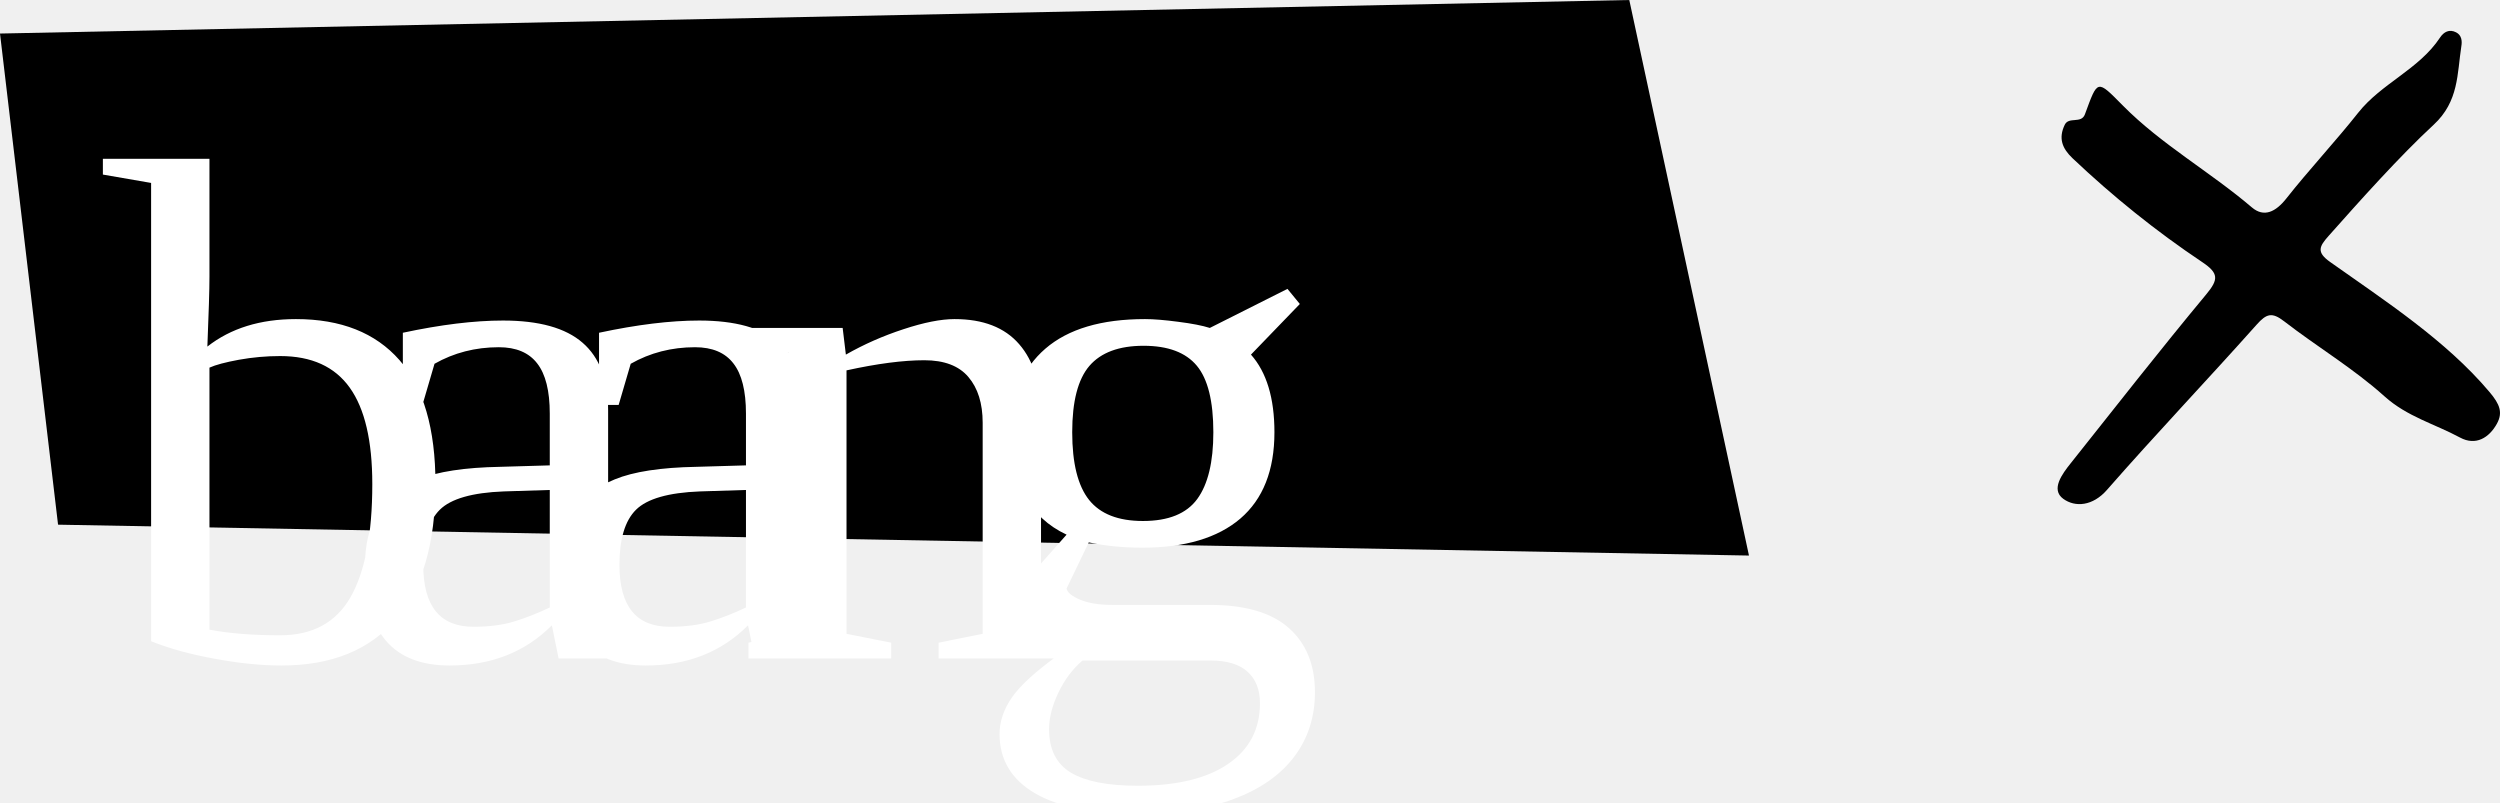
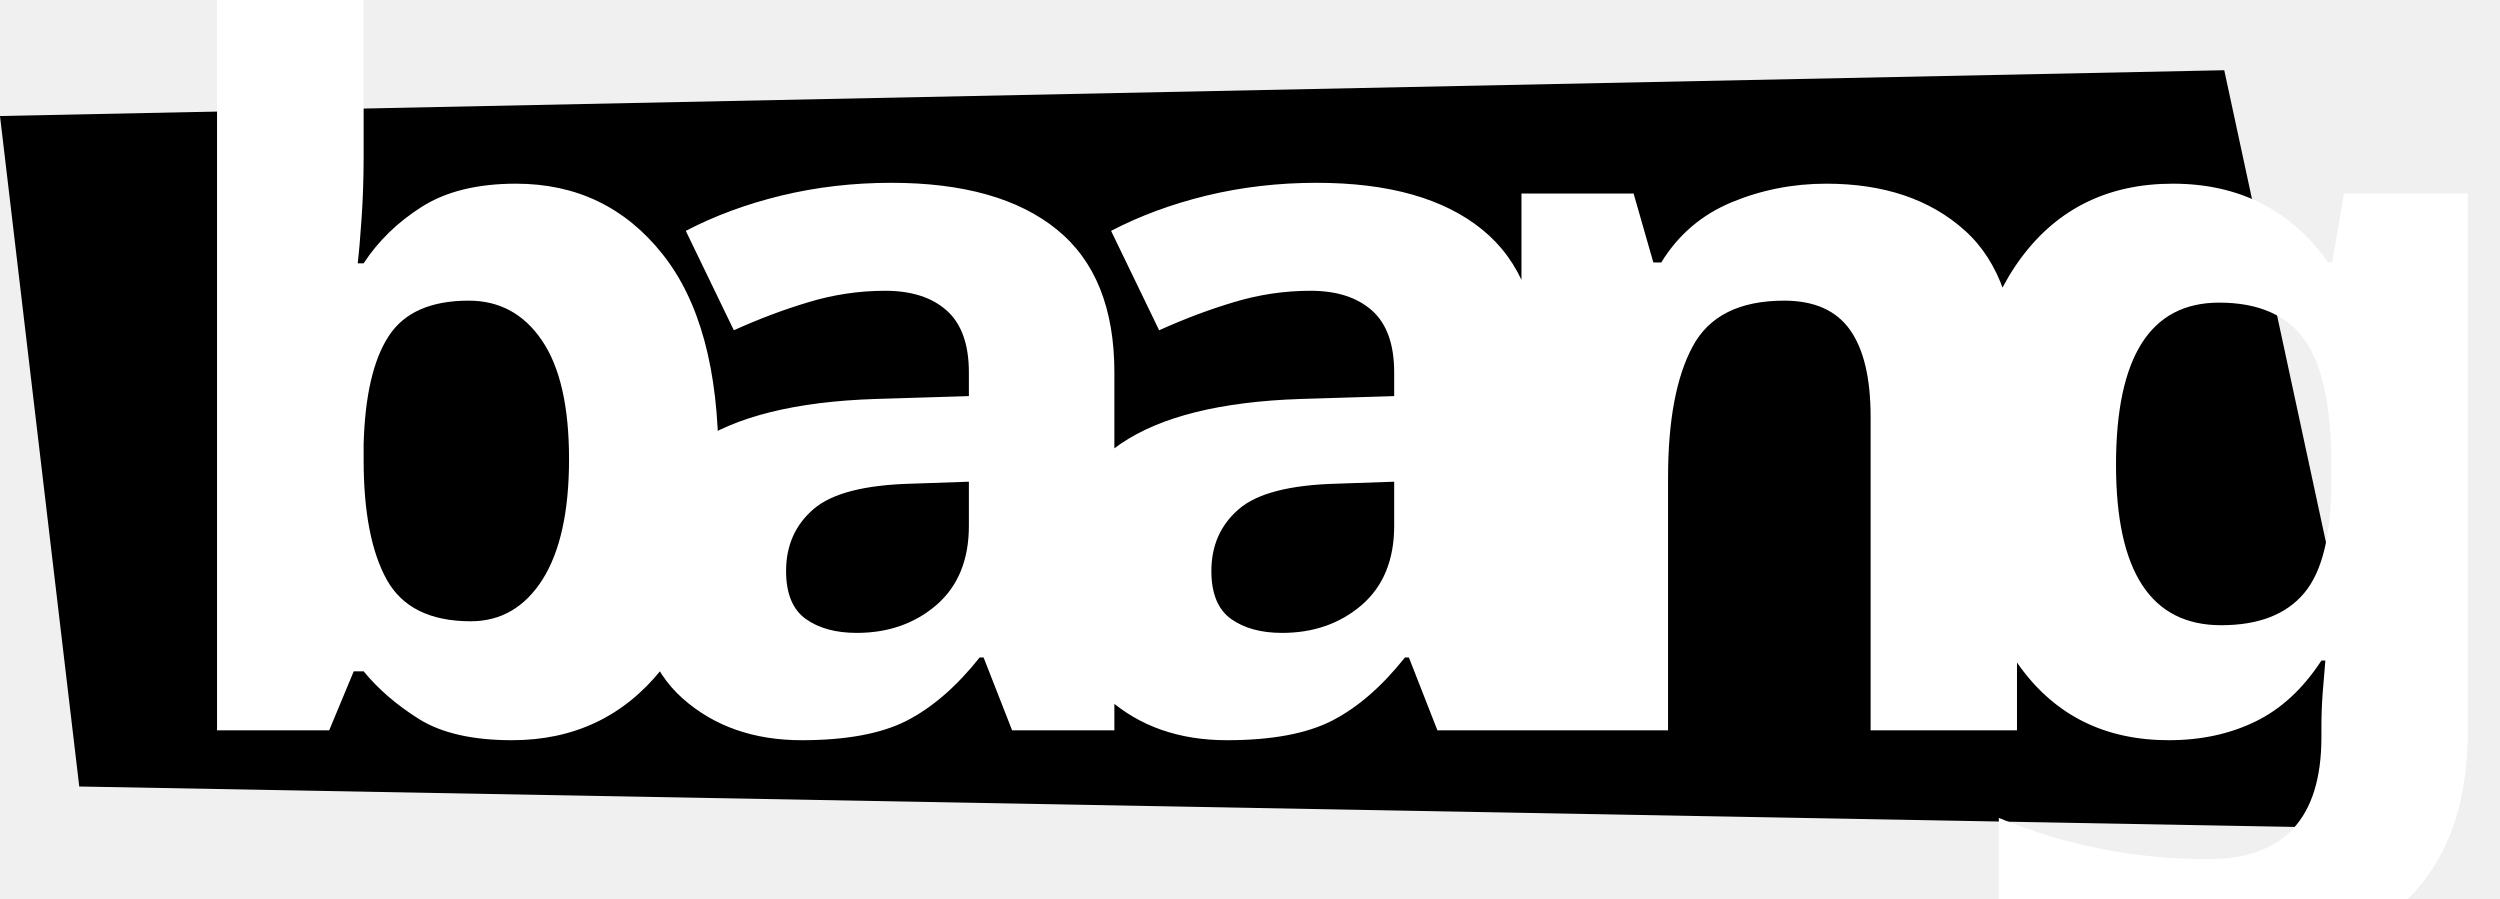
- <svg xmlns="http://www.w3.org/2000/svg" width="243px" height="78px" viewBox="0 0 243 78" version="1.1">
+ <svg xmlns="http://www.w3.org/2000/svg" width="178px" height="64px" viewBox="0 0 178 64" version="1.1">
  <defs />
  <g id="Landing" stroke="none" stroke-width="1" fill="none" fill-rule="evenodd">
-     <g id="Landing-noise" transform="translate(-1139, -2864)">
-       <g id="ic_bang" transform="translate(1139, 2860)">
-         <polygon id="ic_path" fill="#000000" points="0 7.26 158.366 4 170 58 5.643 54.999" />
-         <g transform="translate(10, 0)">
-           <text id="baang" font-family=".SFNSDisplay-Regular, .SF NS Display" font-size="70" font-weight="normal" letter-spacing="-12" fill="#FFFFFF">
-             <tspan x="0" y="68">baang</tspan>
-           </text>
-           <path d="M231.99,42.115 C227.757,37.09 221.821,33.24 216.487,29.463 C215.13,28.505 215.437,27.948 216.341,26.93 C219.384,23.508 223.211,19.217 226.553,16.125 C229.01,13.85 228.828,11.173 229.246,8.472 C229.325,7.986 229.277,7.427 228.739,7.147 C228.066,6.796 227.524,7.117 227.173,7.65 C225.122,10.753 221.474,12.093 219.198,14.981 C217.121,17.615 214.32,20.635 212.249,23.272 C211.201,24.605 210.059,25.162 208.883,24.16 C204.849,20.718 200.07,18.033 196.35,14.268 C193.802,11.693 193.912,11.705 192.654,15.111 C192.302,16.063 191.088,15.304 190.692,16.13 C190.066,17.434 190.434,18.415 191.45,19.381 C195.373,23.096 199.573,26.479 204.056,29.477 C205.673,30.557 205.65,31.163 204.448,32.61 C199.963,38.008 195.639,43.537 191.271,49.031 C190.439,50.075 189.312,51.582 190.547,52.484 C191.714,53.335 193.421,53.191 194.794,51.621 C199.552,46.183 204.545,40.945 209.353,35.548 C210.305,34.478 210.846,34.325 212.011,35.225 C215.225,37.712 218.764,39.816 221.769,42.521 C223.973,44.506 226.673,45.212 229.117,46.531 C230.649,47.36 231.942,46.546 232.69,45.2 C233.3,44.101 232.98,43.292 231.99,42.115 Z" id="Shape-Copy-2" fill="#000000" fill-rule="nonzero" />
-         </g>
+     <g id="Landing-noise" transform="translate(-1139, -2859)">
+       <g id="sec_3_bang" transform="translate(1139, 2860)">
+         <polygon id="Path-14" fill="#000000" points="0 7.26 158.366 4 170 58 5.643 54.999" />
+         <text id="baang" font-family="GothamBold, Gotham Bold" font-size="70" font-weight="bold" letter-spacing="-12" fill="#FFFFFF">
+           <tspan x="10" y="51">baang</tspan>
+         </text>
      </g>
    </g>
  </g>
</svg>
